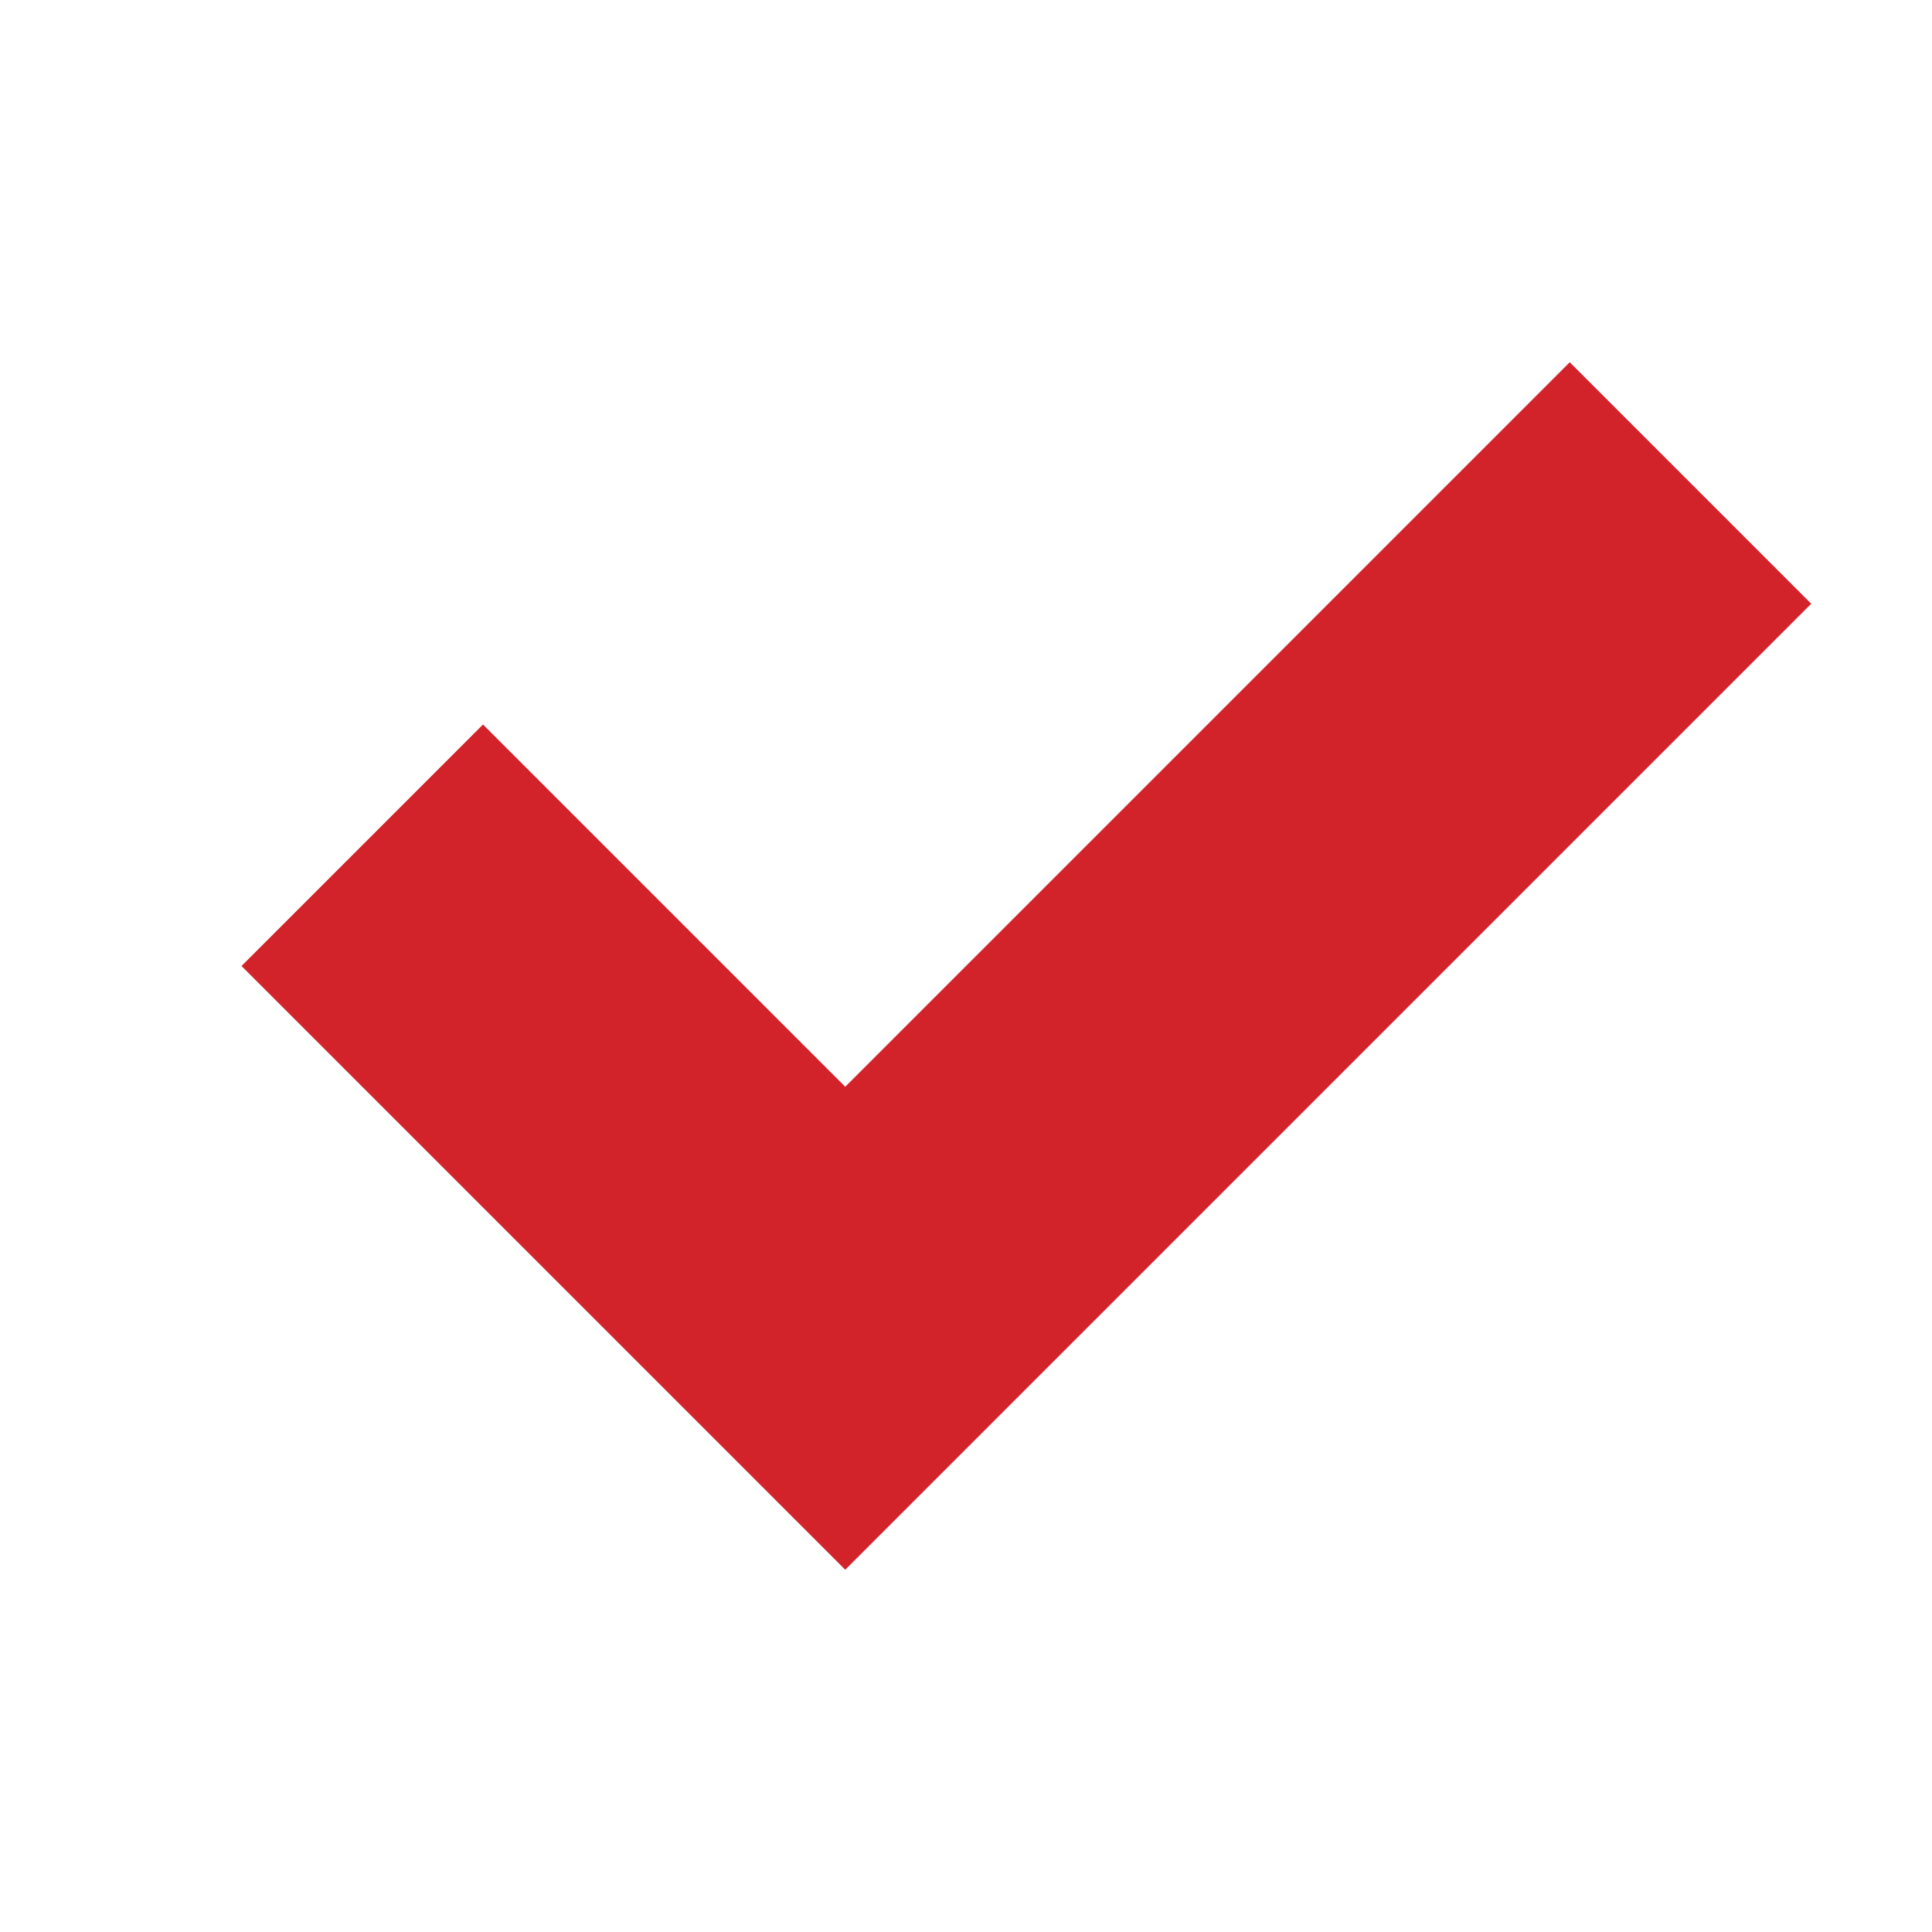
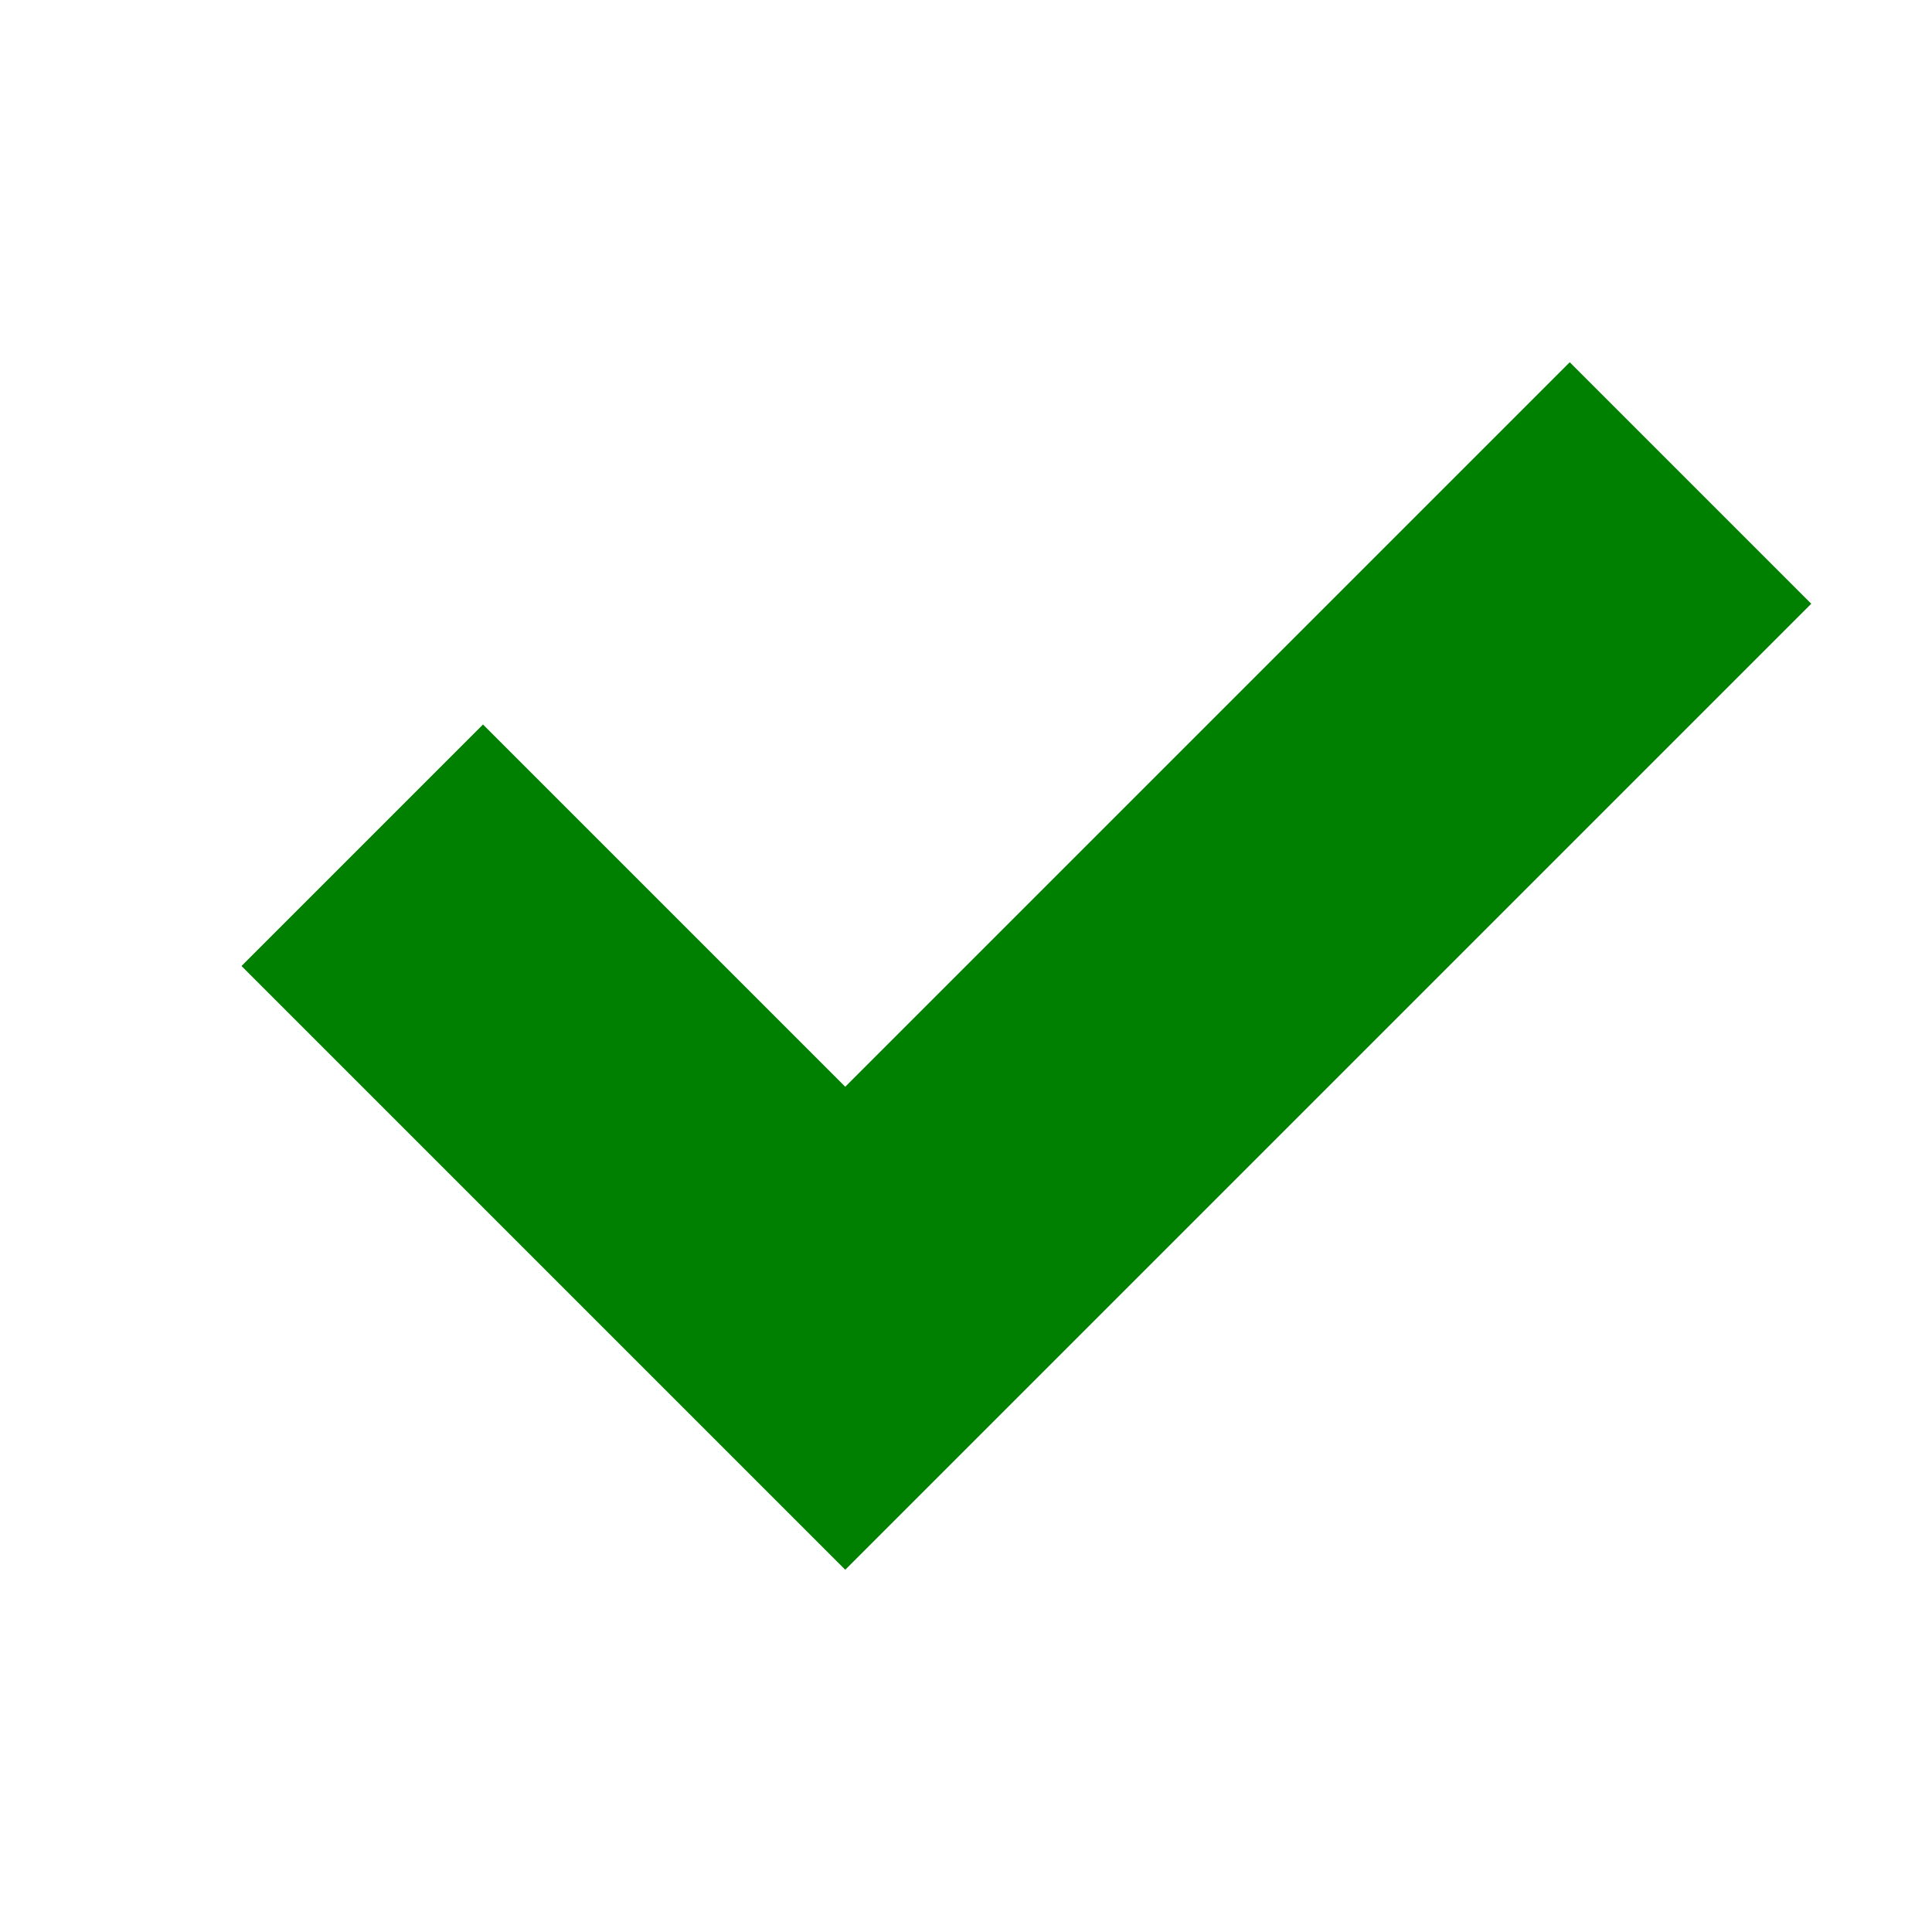
<svg xmlns="http://www.w3.org/2000/svg" enable-background="new 0 0 32 32" height="24px" id="svg2" version="1.1" viewBox="0 0 32 32" width="24px" xml:space="preserve">
  <g fill="#D2232A">
-     <g id="accept-green" viewBox="0 0 32 32" stroke="none" fill="#D2232A">
+     <g id="accept-green" viewBox="0 0 32 32" stroke="none" fill="green">
      <polygon points="4,16 8,12 14,18 26,6 30,10 14,26  " />
    </g>
  </g>
</svg>
